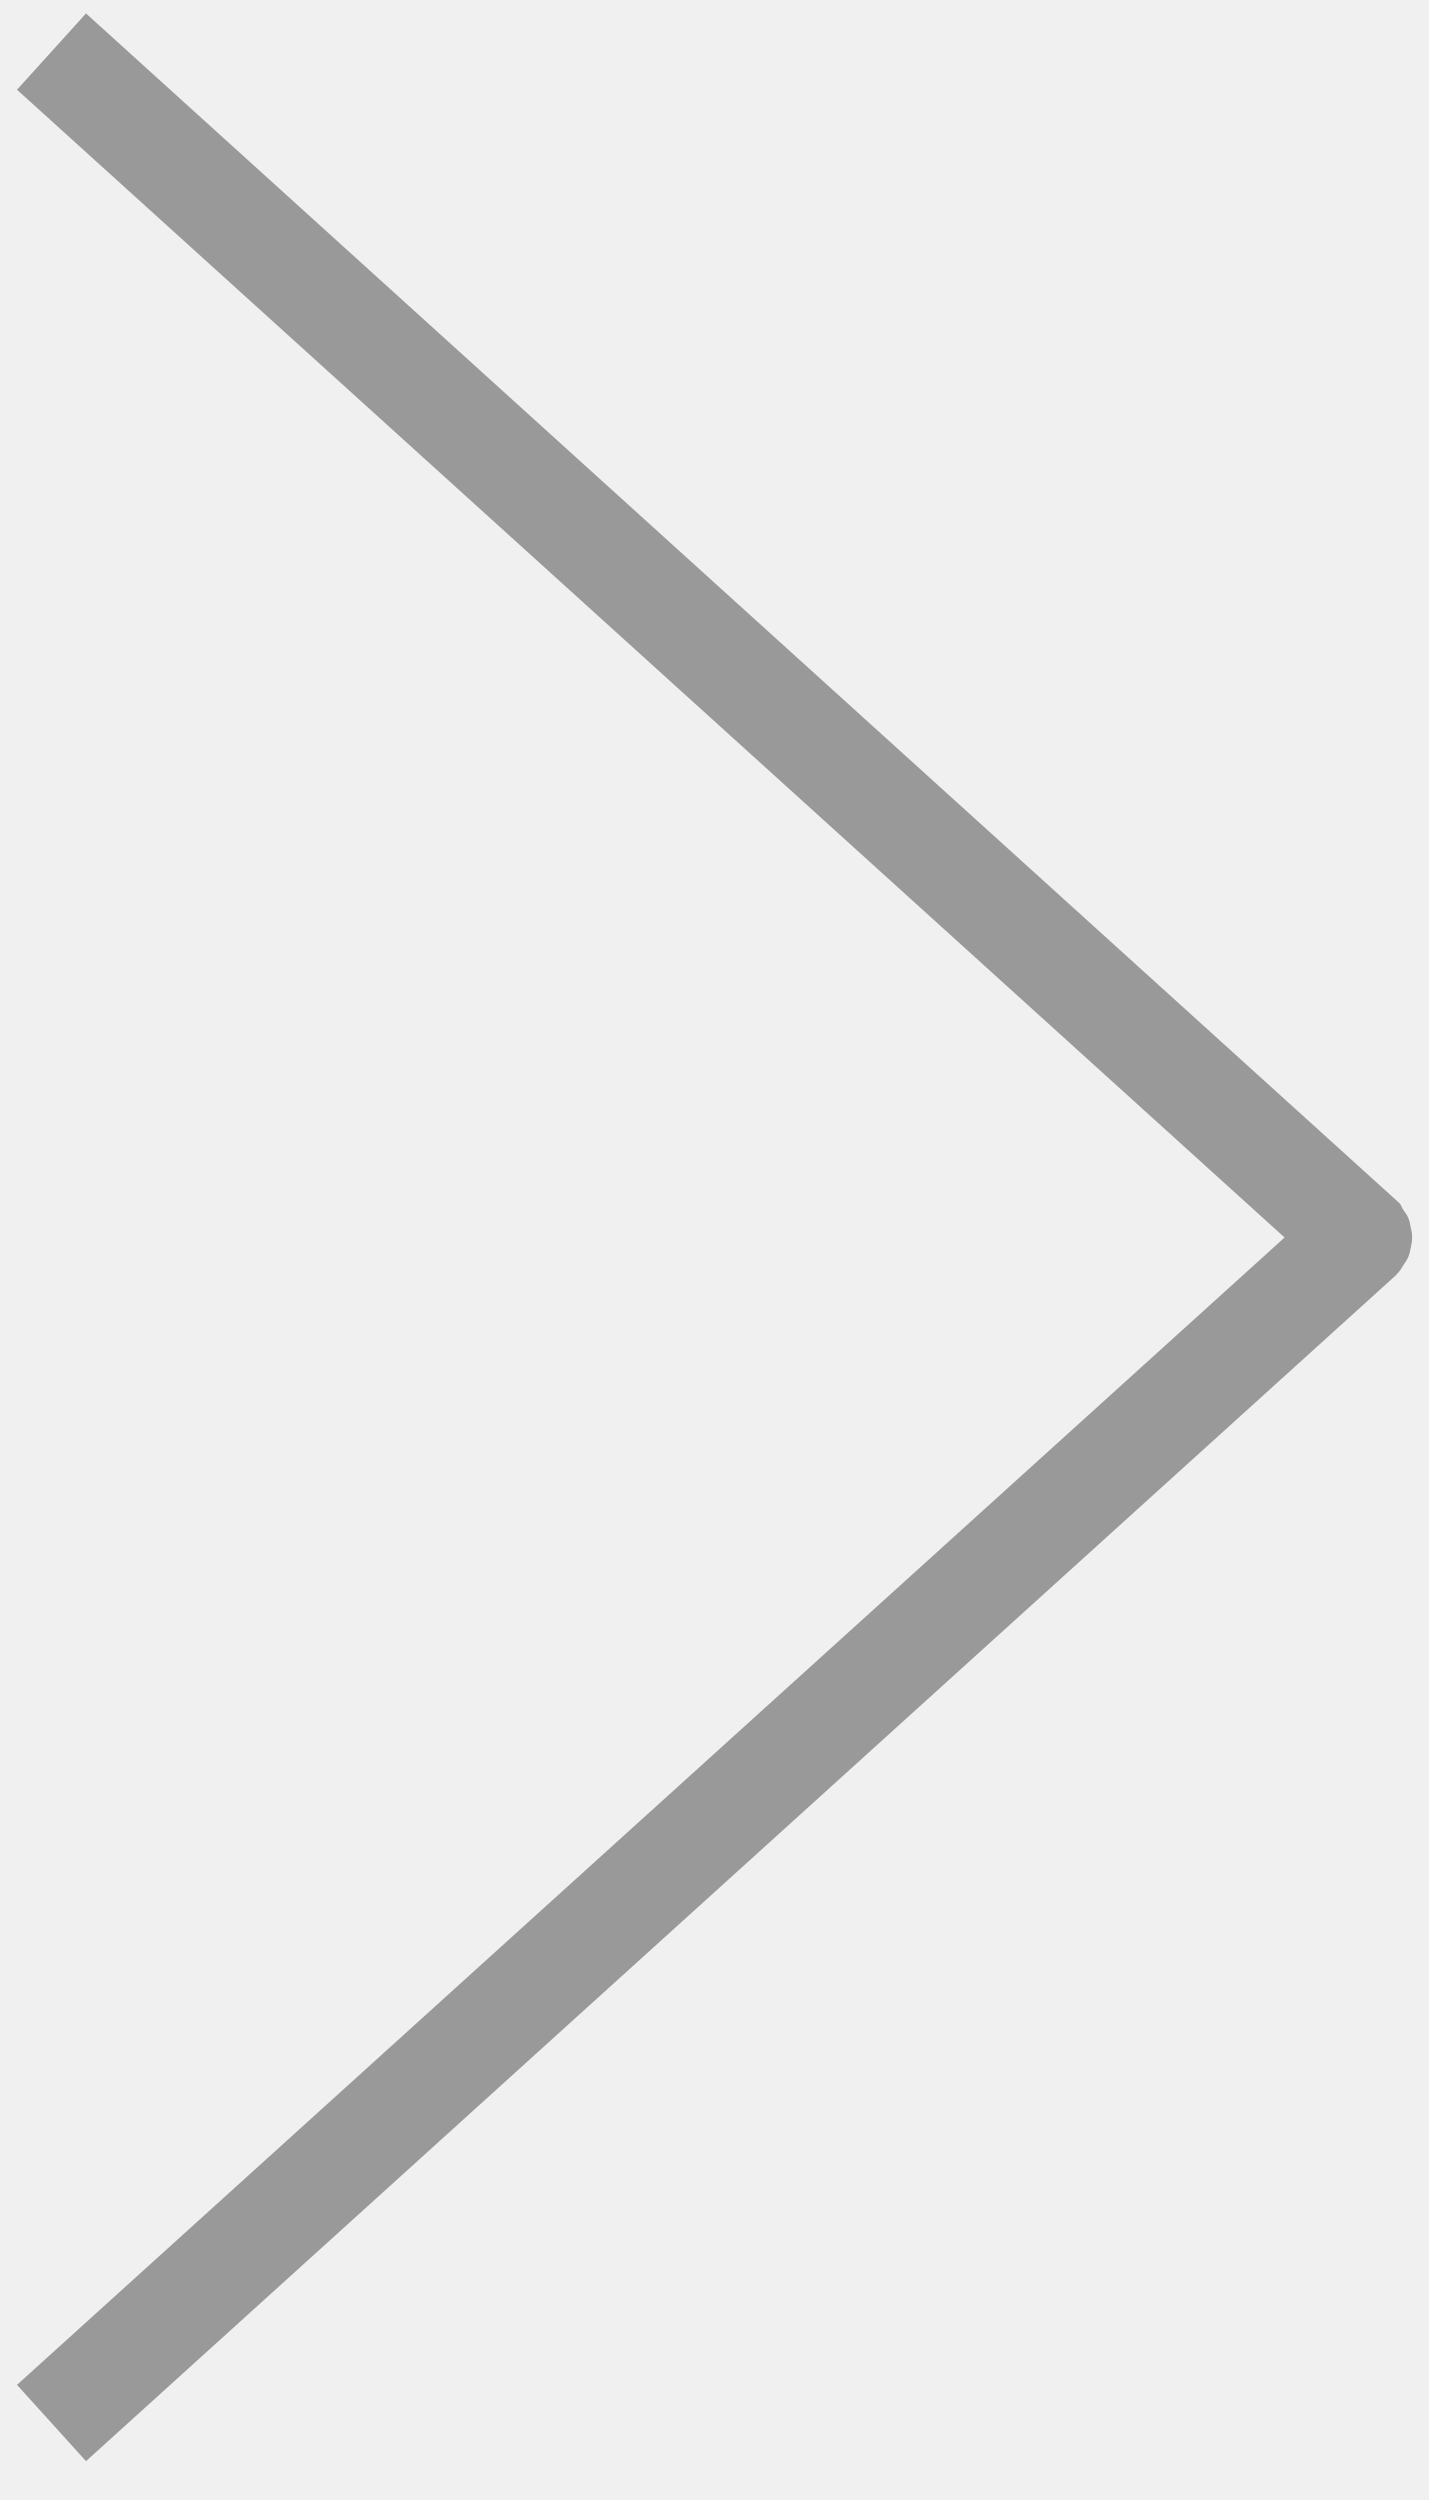
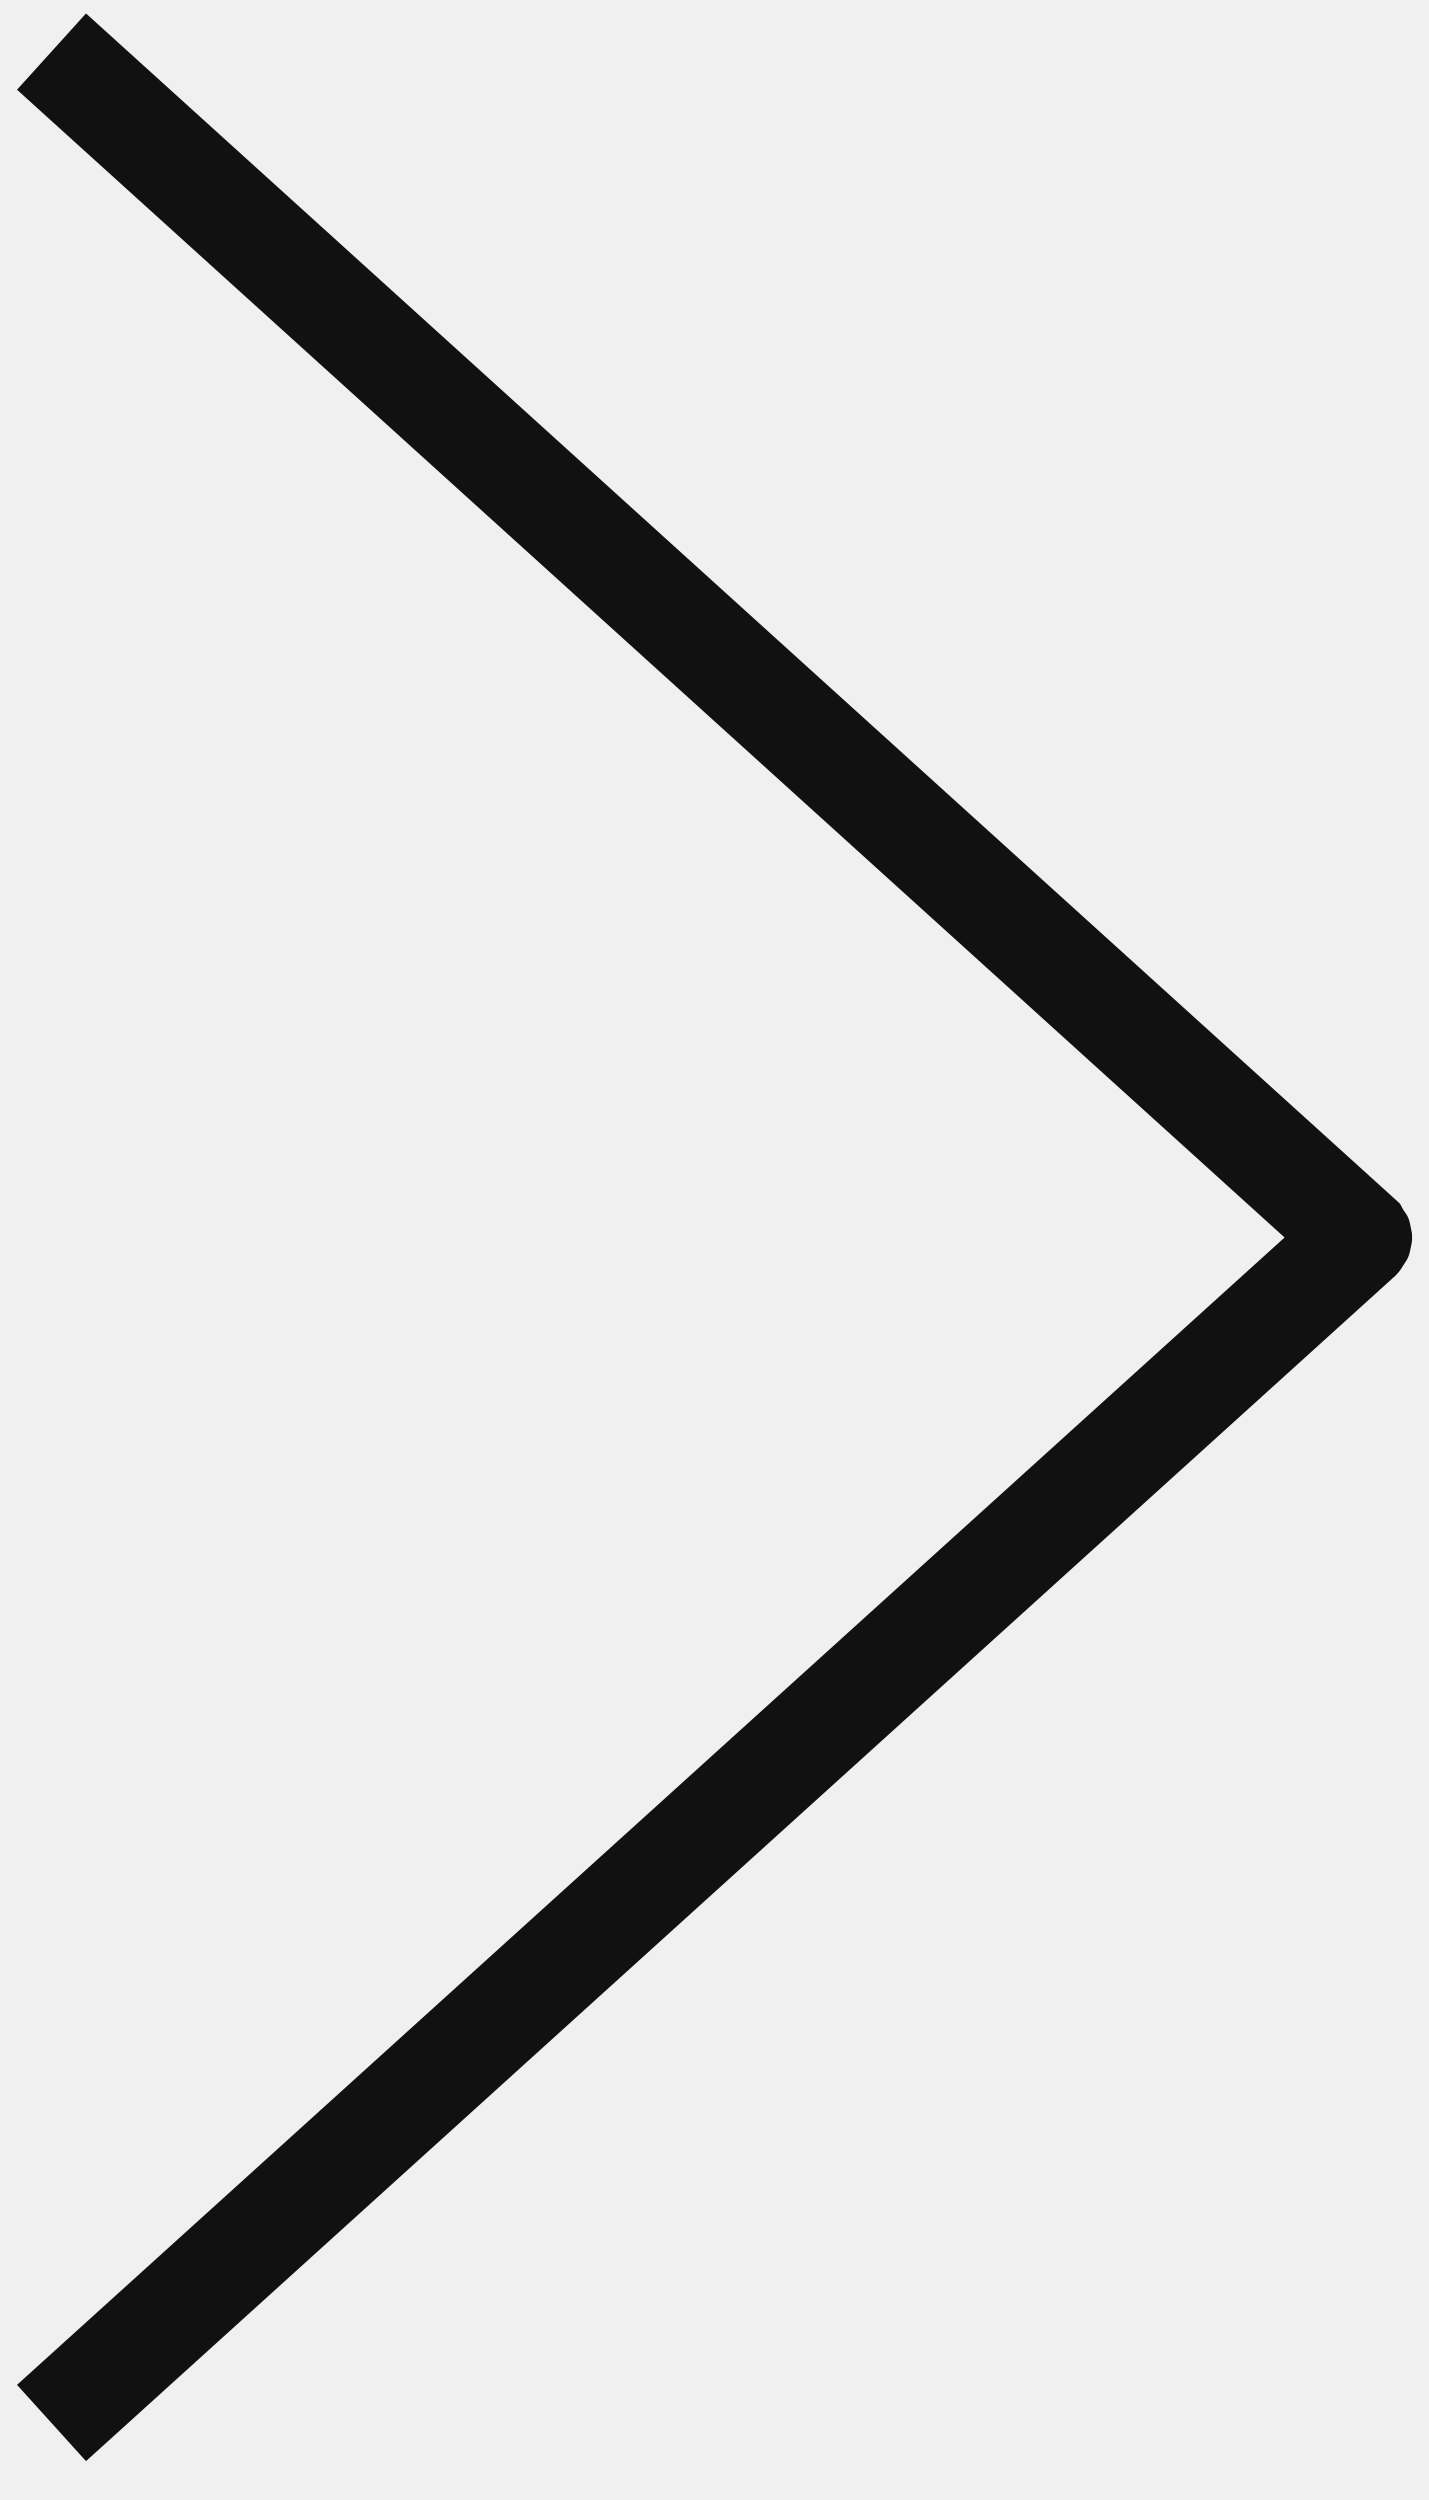
<svg xmlns="http://www.w3.org/2000/svg" xmlns:xlink="http://www.w3.org/1999/xlink" width="20px" height="35px" viewBox="0 0 20 35" version="1.1">
  <defs>
    <polygon id="path-1" points="19.771 34.642 19.771 -0 0 -0 0 34.642" />
  </defs>
  <g id="Design" stroke="none" stroke-width="1" fill="none" fill-rule="evenodd">
    <g id="View/Desktop" transform="translate(-974, -675)">
      <g id="btn-arrow-right2" transform="translate(974, 675)">
        <mask id="mask-2" fill="white">
          <use xlink:href="#path-1" />
        </mask>
        <g id="Clip-2" />
-         <path d="M19.772,17.325 C19.772,17.279 19.761,17.236 19.752,17.191 C19.742,17.145 19.736,17.1 19.718,17.056 C19.701,17.012 19.673,16.976 19.645,16.936 C19.625,16.905 19.616,16.869 19.59,16.842 C19.552,16.811 1.204,0.188 1.204,0.188 L0.238,1.256 L17.984,17.325 L0.238,33.388 L1.204,34.456 L19.539,17.857 C19.615,17.779 19.625,17.745 19.645,17.716 C19.672,17.674 19.701,17.637 19.718,17.592 C19.736,17.548 19.742,17.505 19.752,17.459 C19.761,17.414 19.772,17.371 19.772,17.325 Z" id="Fill-1" fill="#999999" mask="url(#mask-2)" />
+         <path d="M19.772,17.325 C19.772,17.279 19.761,17.236 19.752,17.191 C19.742,17.145 19.736,17.1 19.718,17.056 C19.701,17.012 19.673,16.976 19.645,16.936 C19.625,16.905 19.616,16.869 19.59,16.842 C19.552,16.811 1.204,0.188 1.204,0.188 L0.238,1.256 L17.984,17.325 L0.238,33.388 L1.204,34.456 L19.539,17.857 C19.615,17.779 19.625,17.745 19.645,17.716 C19.672,17.674 19.701,17.637 19.718,17.592 C19.736,17.548 19.742,17.505 19.752,17.459 C19.761,17.414 19.772,17.371 19.772,17.325 Z" id="Fill-1" fill="#111111" mask="url(#mask-2)" />
      </g>
    </g>
  </g>
</svg>
